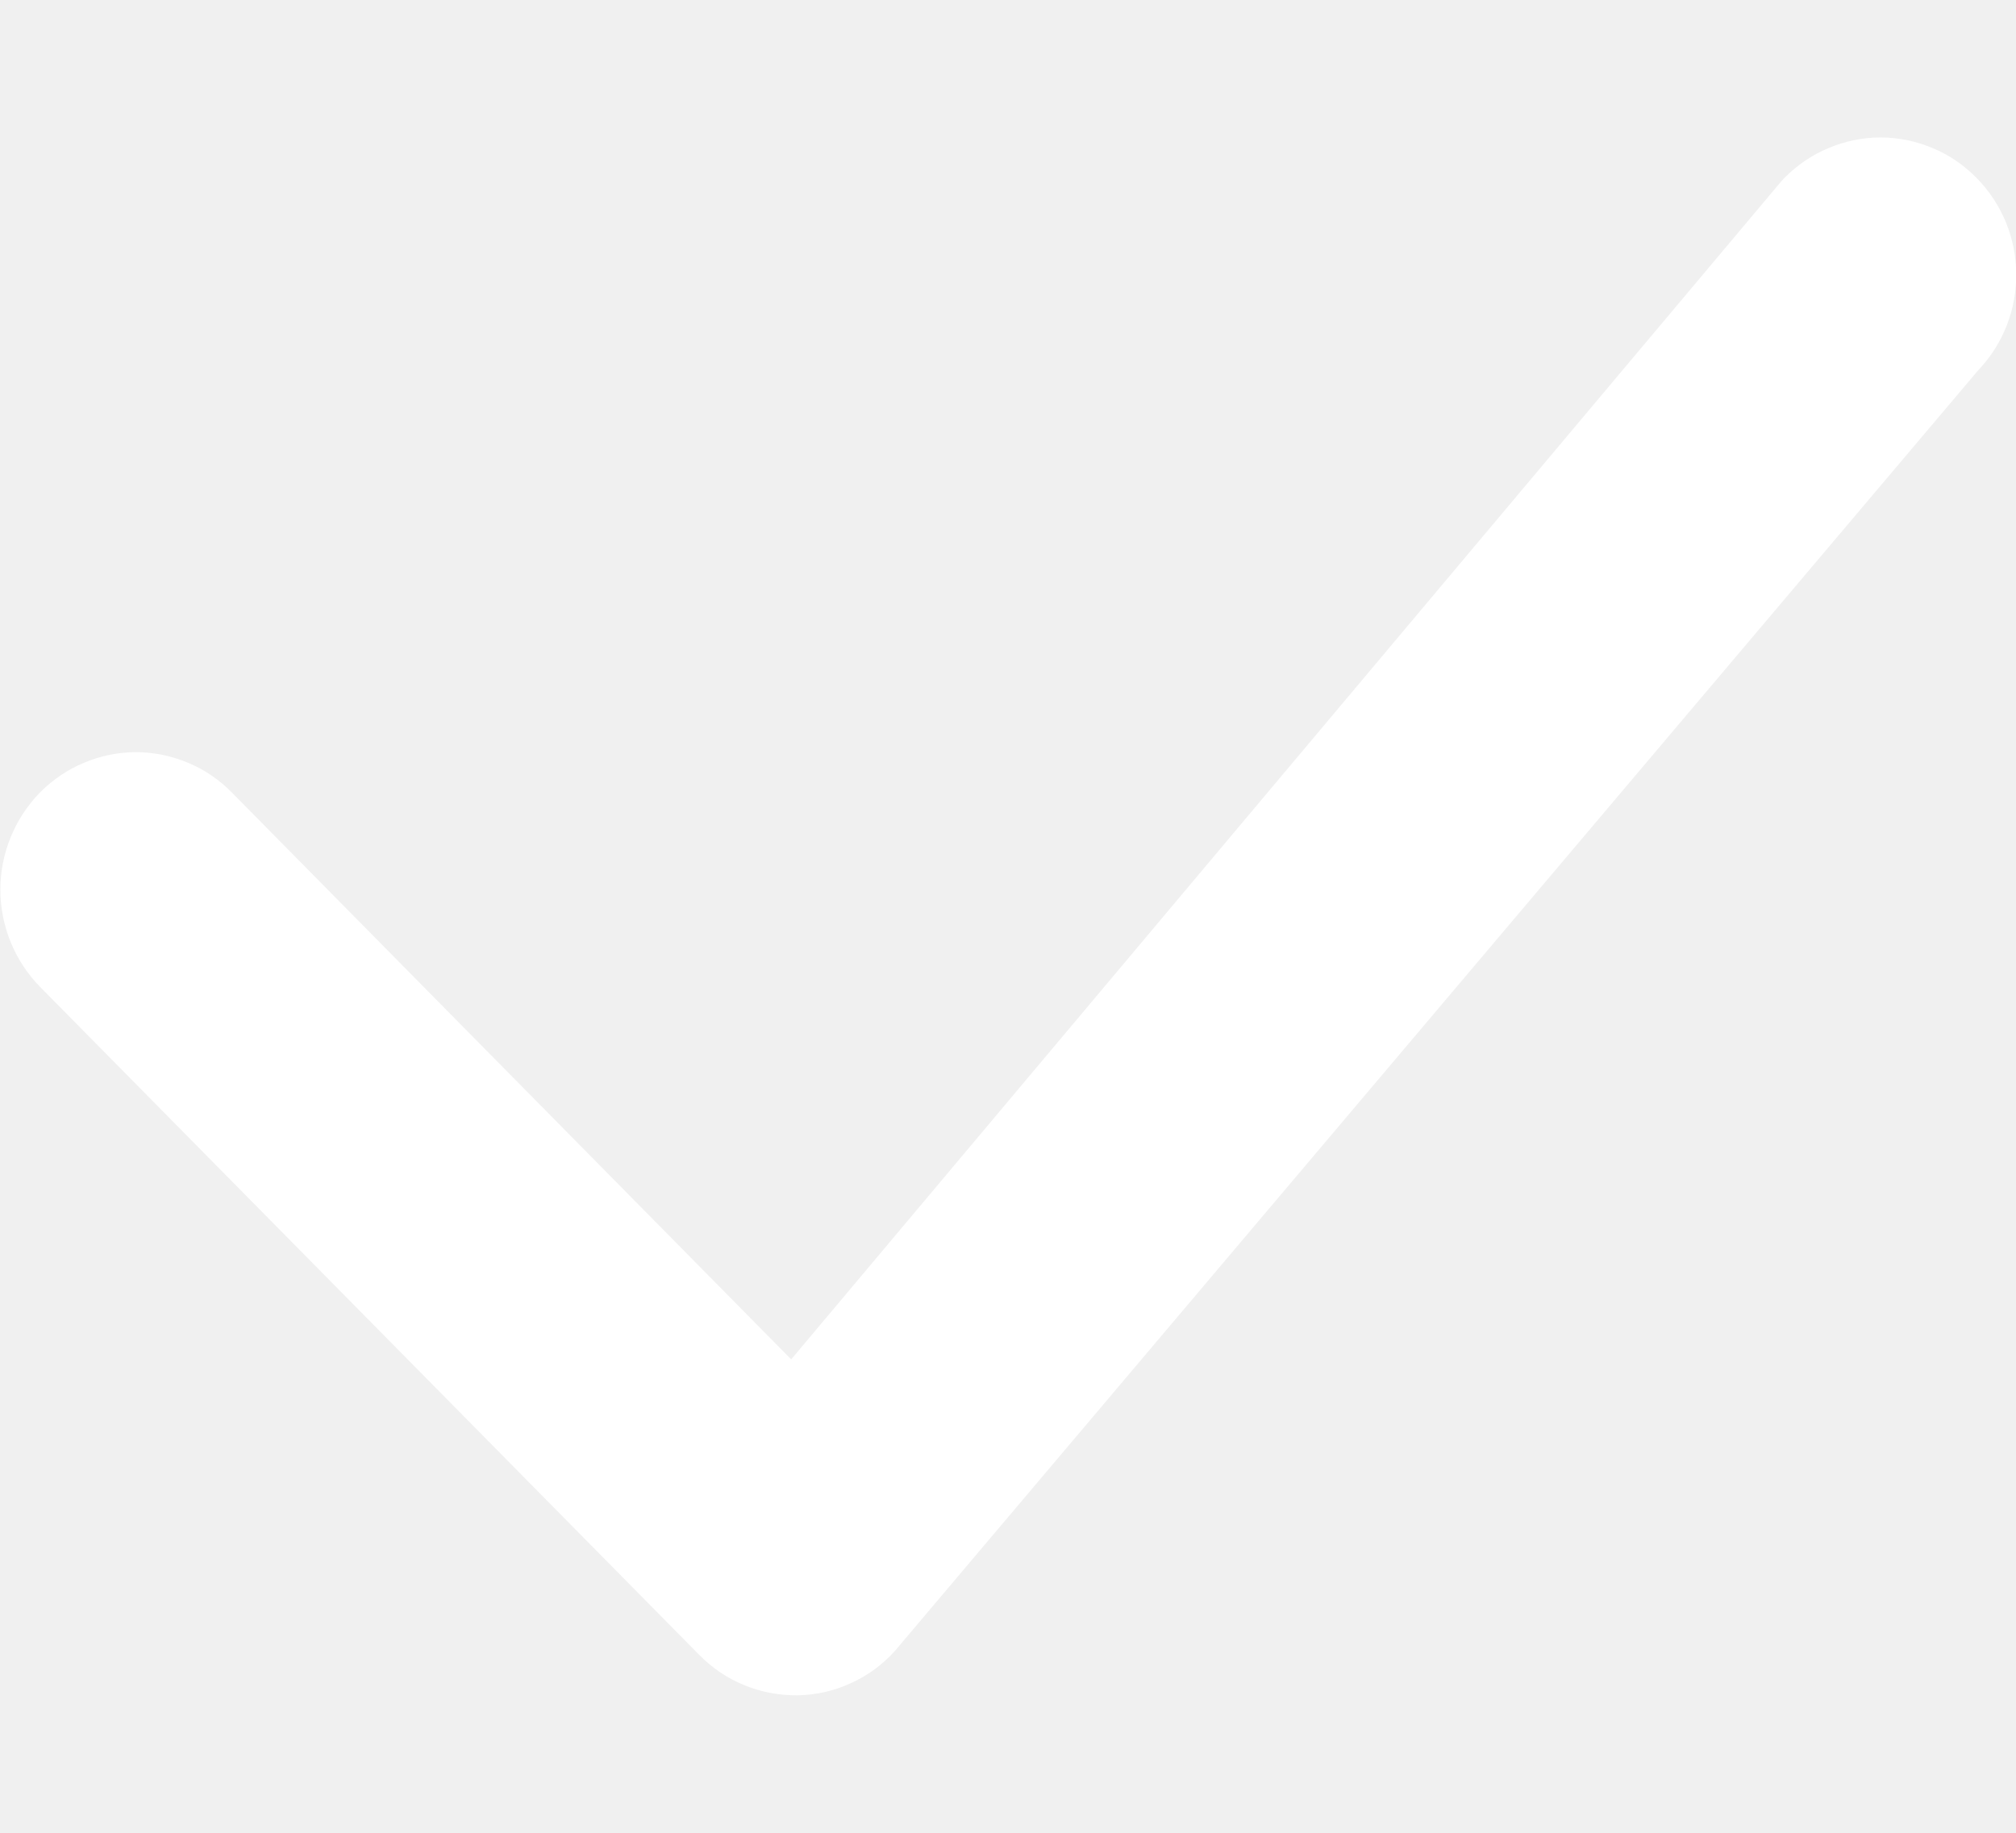
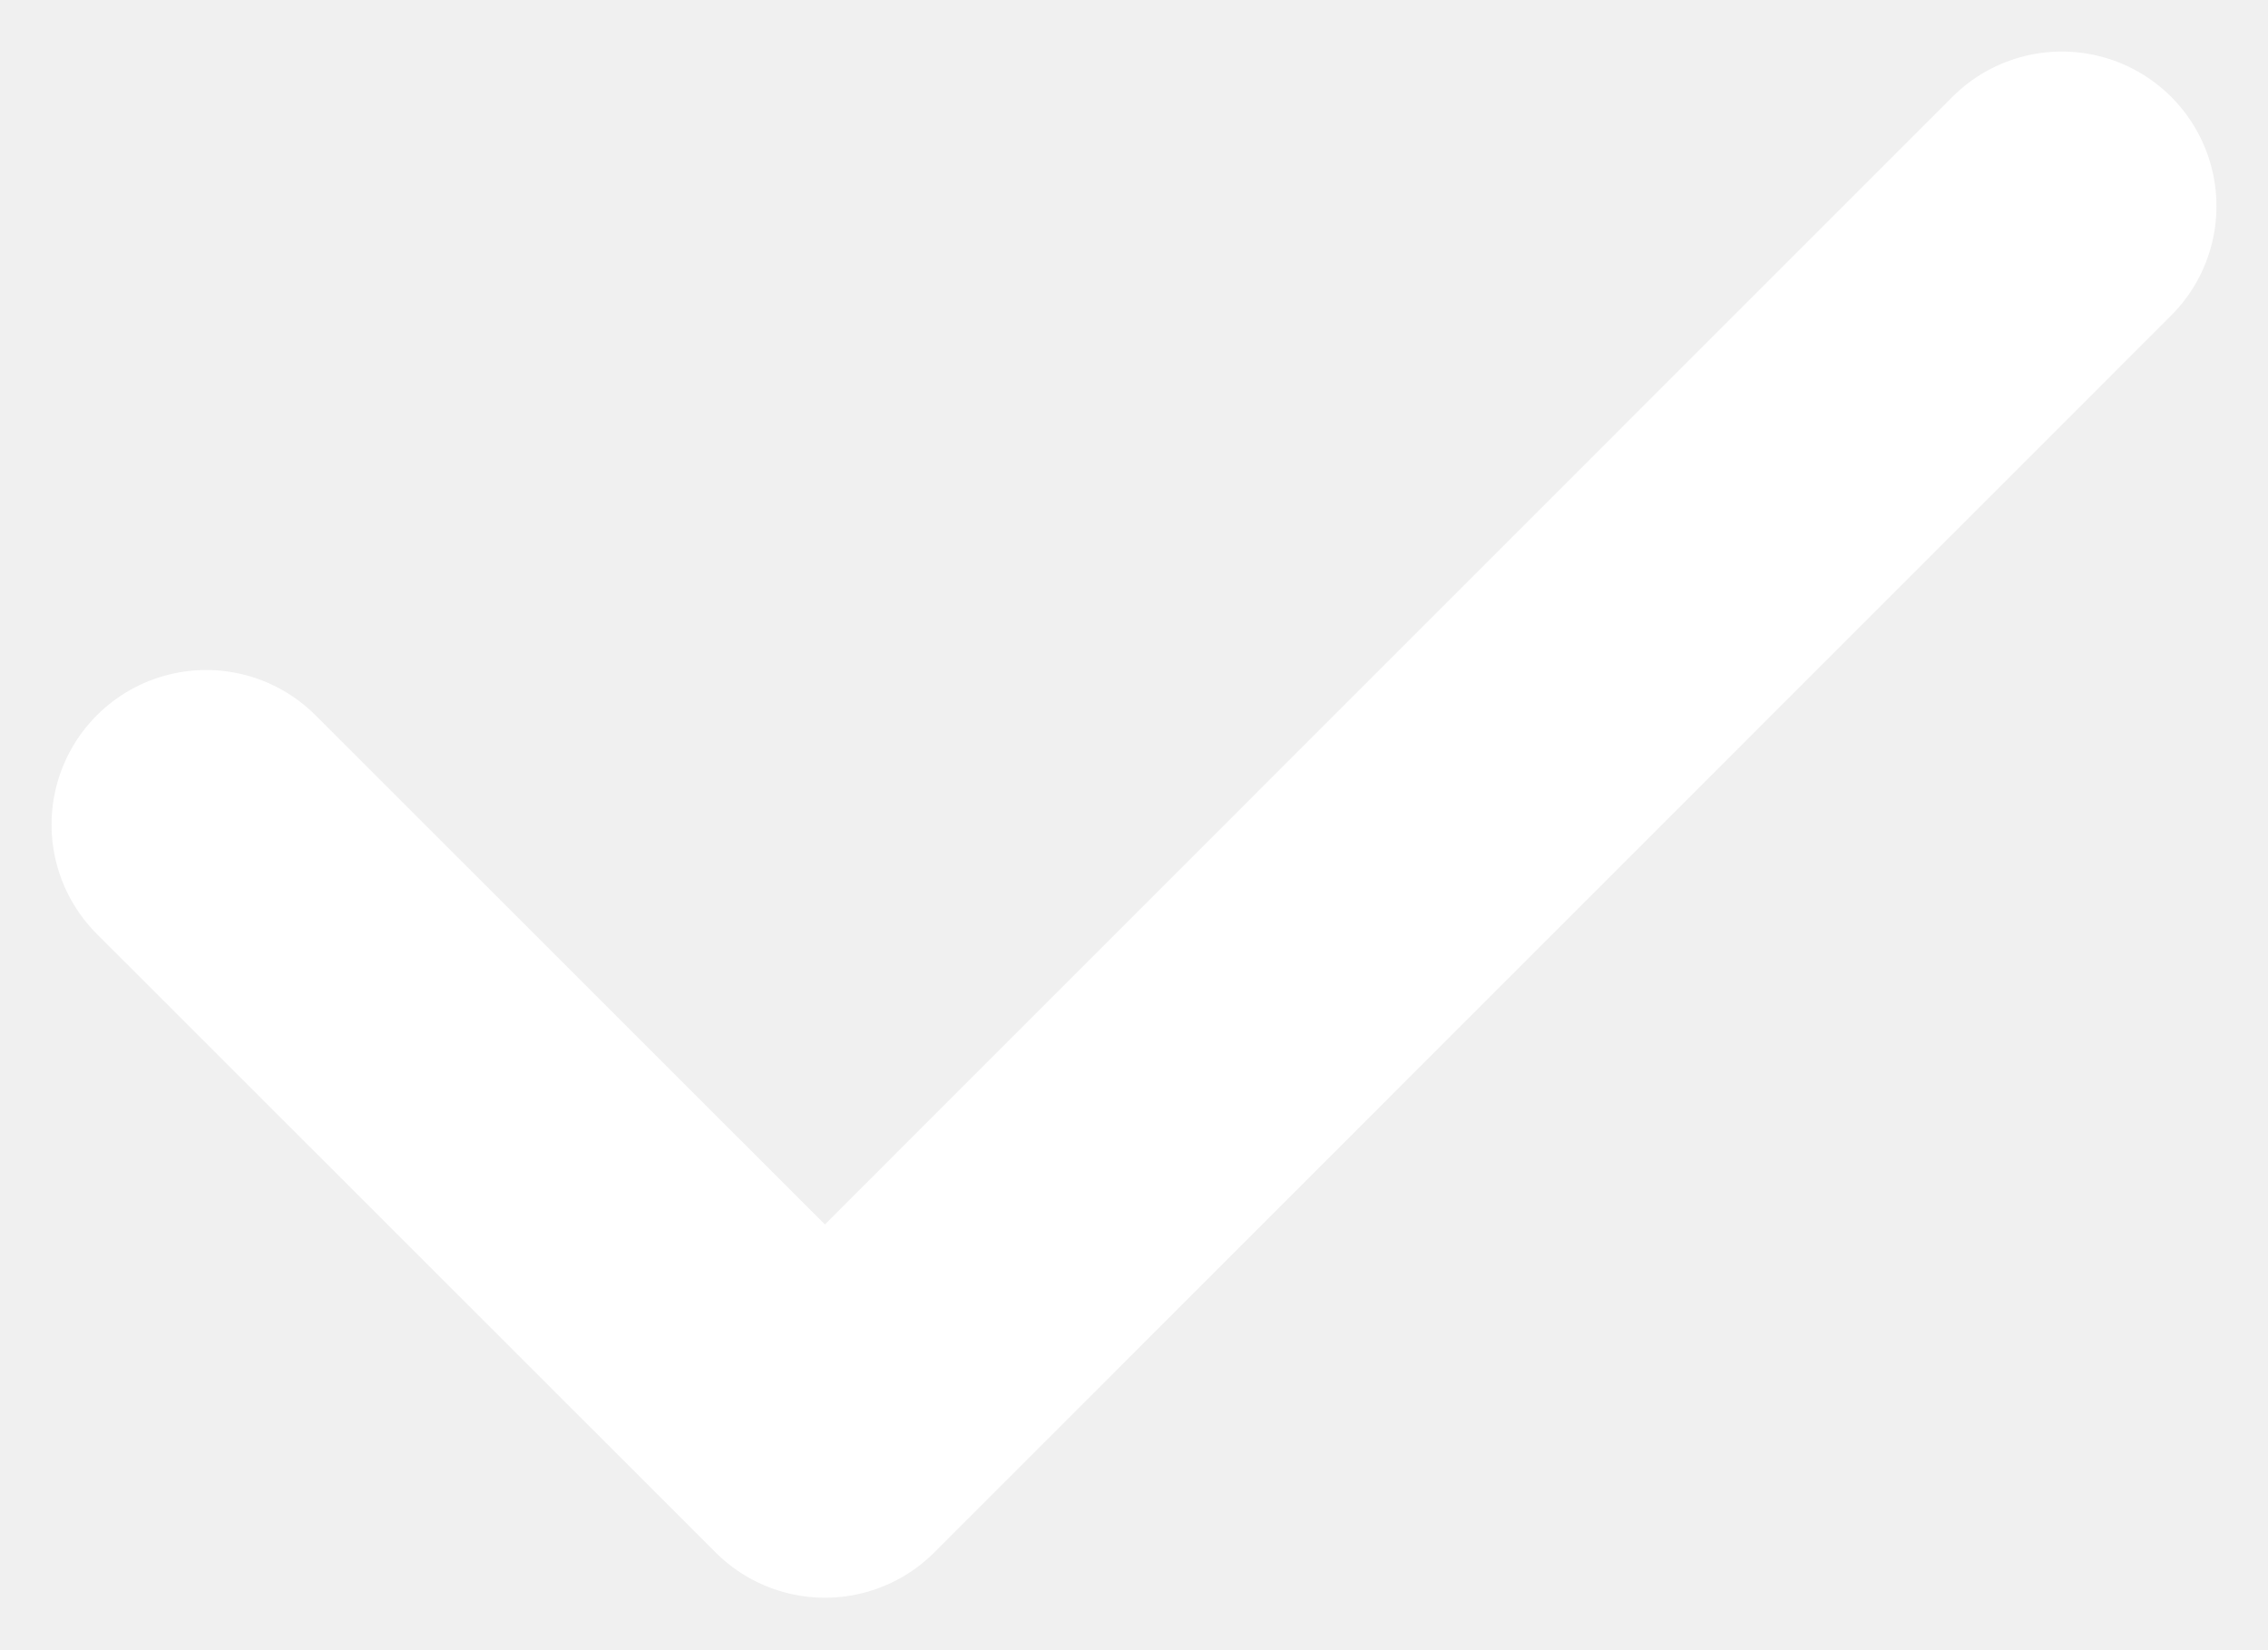
- <svg xmlns="http://www.w3.org/2000/svg" preserveAspectRatio="xMidYMid meet" viewBox="0 0 11 10" fill="white" stroke-width="0">
-   <path d="M9.737 0.97C9.806 0.901 9.887 0.845 9.977 0.808C10.067 0.77 10.163 0.75 10.261 0.75C10.358 0.75 10.455 0.77 10.545 0.808C10.635 0.845 10.716 0.901 10.784 0.97C11.07 1.259 11.074 1.726 10.794 2.02L4.881 9.01C4.814 9.084 4.733 9.143 4.642 9.184C4.551 9.226 4.453 9.248 4.353 9.25C4.254 9.251 4.155 9.233 4.062 9.195C3.97 9.158 3.886 9.101 3.816 9.03L0.218 5.384C0.08 5.243 0.002 5.052 0.002 4.854C0.002 4.656 0.08 4.466 0.218 4.324C0.287 4.255 0.368 4.199 0.458 4.162C0.548 4.124 0.644 4.104 0.742 4.104C0.839 4.104 0.936 4.124 1.026 4.162C1.116 4.199 1.197 4.255 1.265 4.324L4.317 7.417L9.717 0.992C9.724 0.985 9.73 0.977 9.737 0.97Z" />
+ <svg xmlns="http://www.w3.org/2000/svg" width="11" height="8" viewBox="0 0 11 8" fill="none">
+   <path d="M1 4L4.001 7L10 1" stroke="white" stroke-width="1.5" stroke-linecap="round" stroke-linejoin="round" />
</svg>
